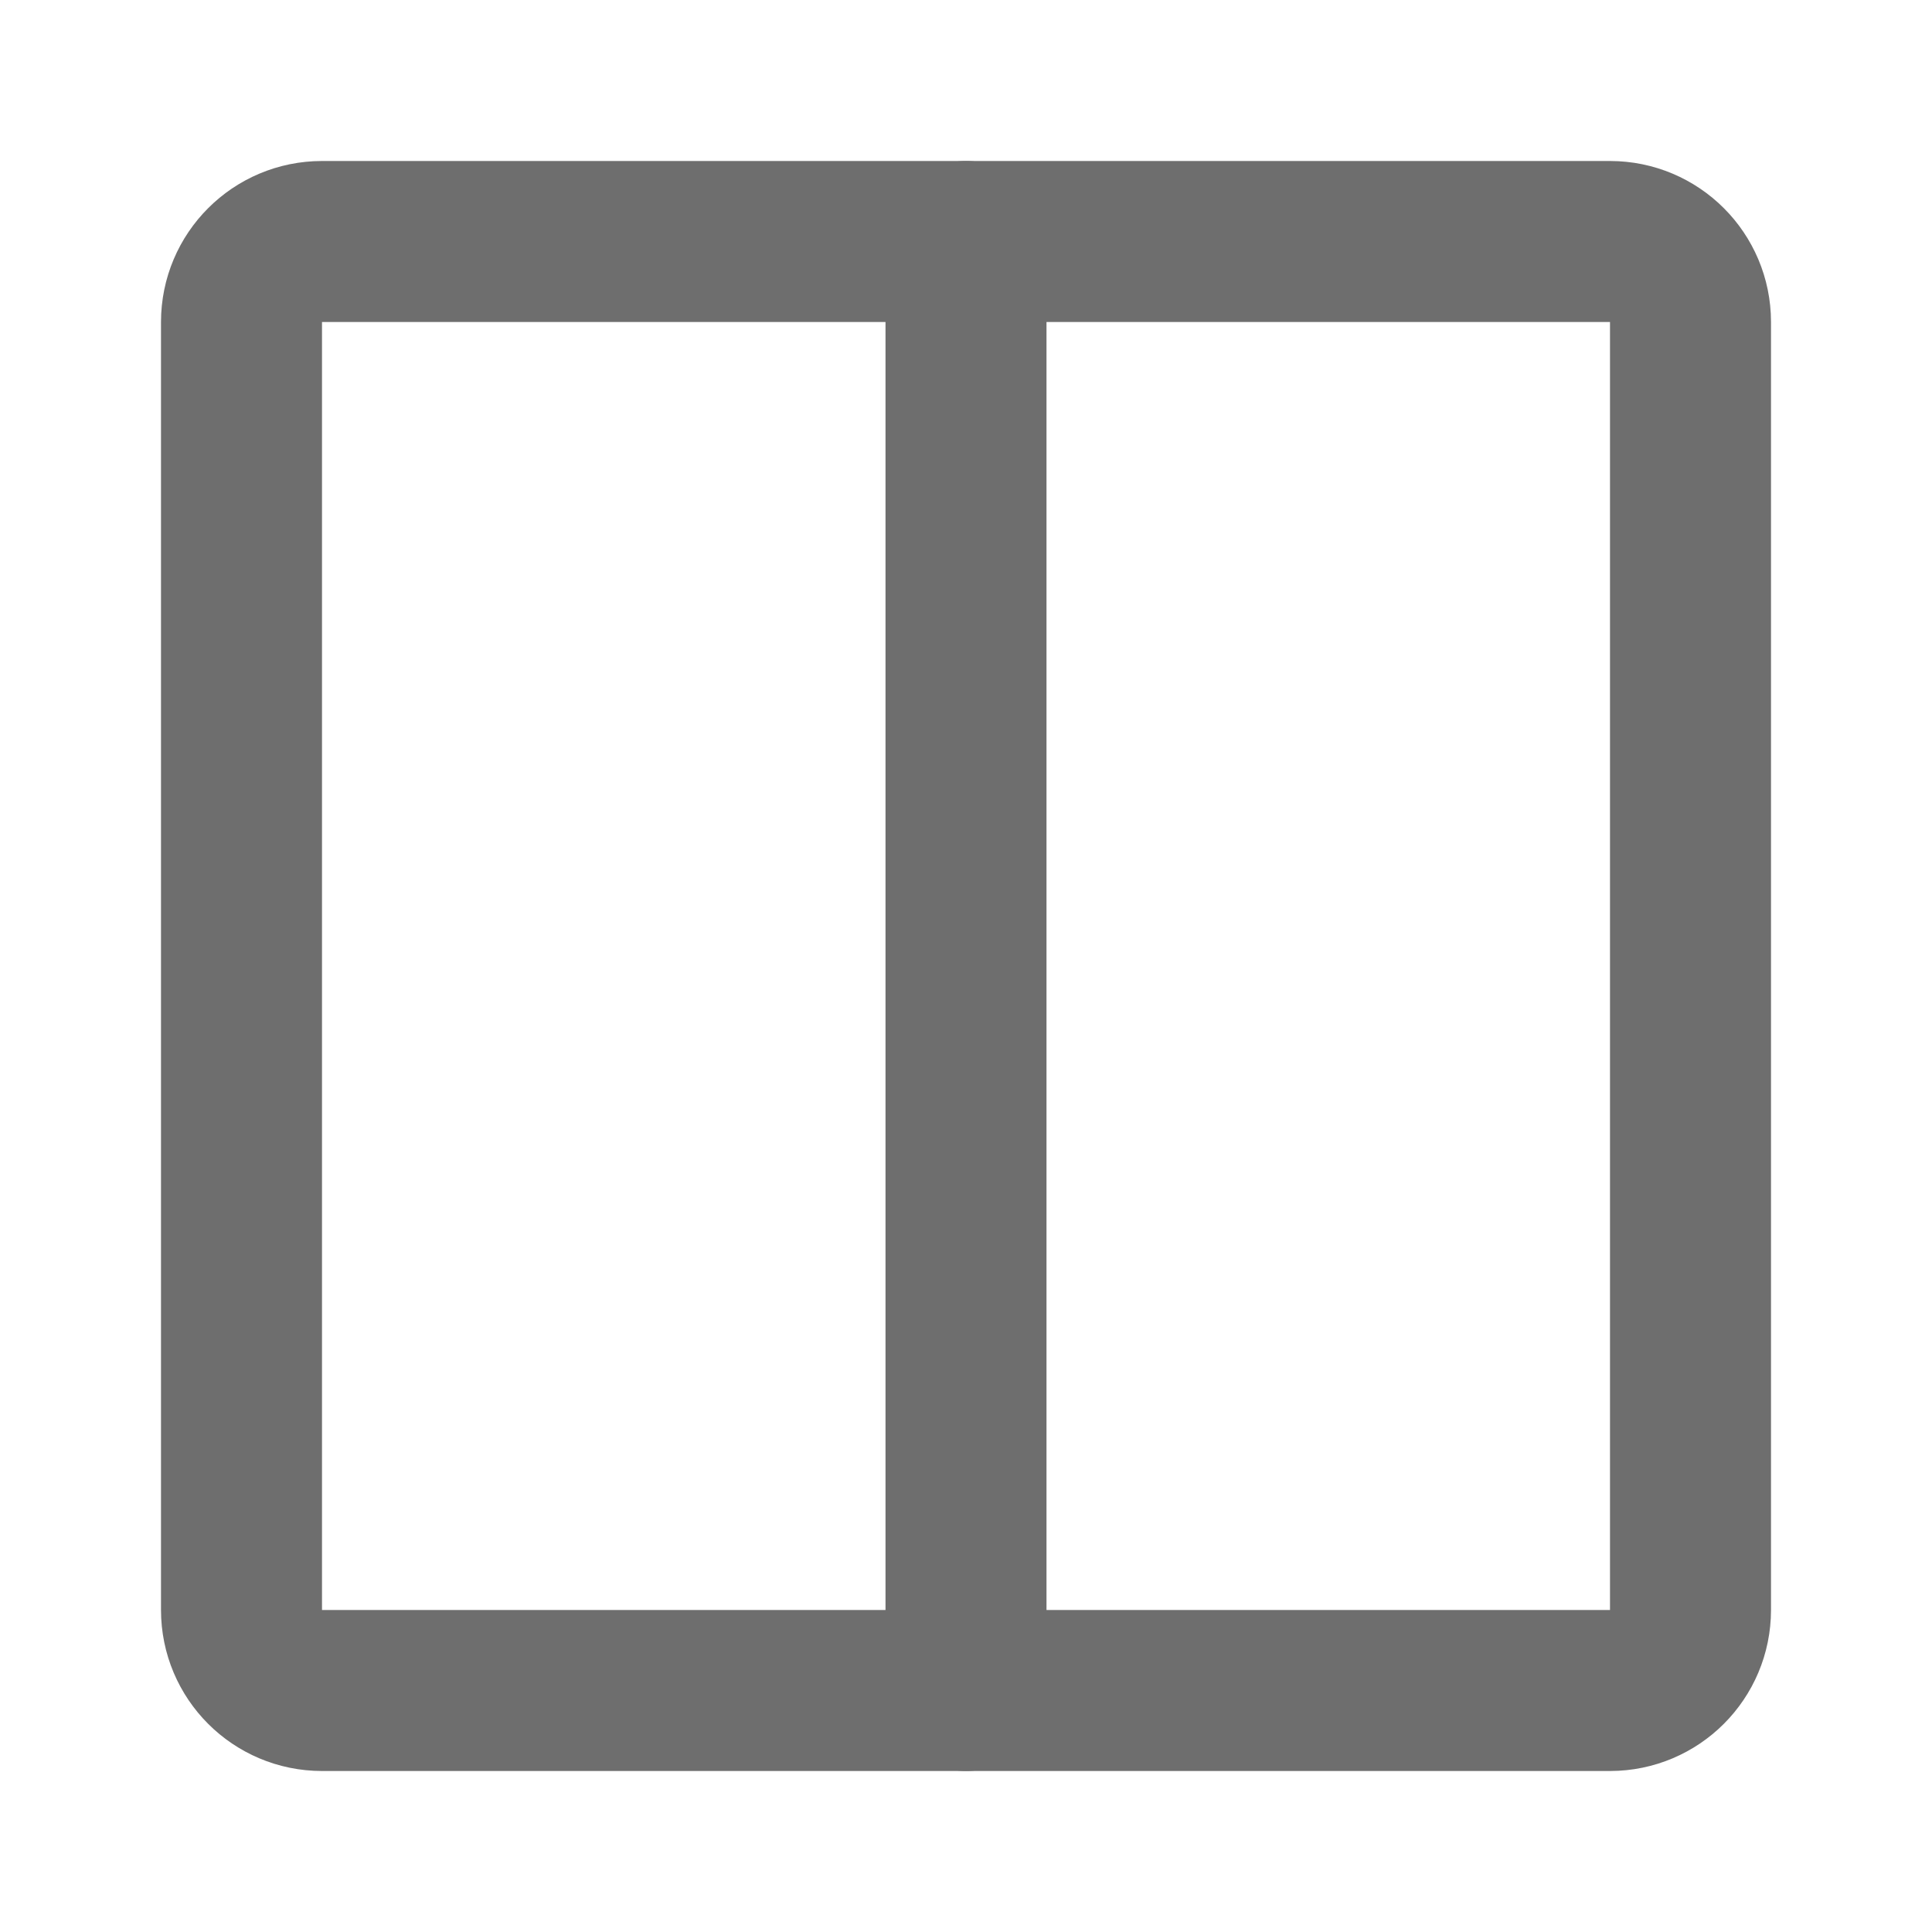
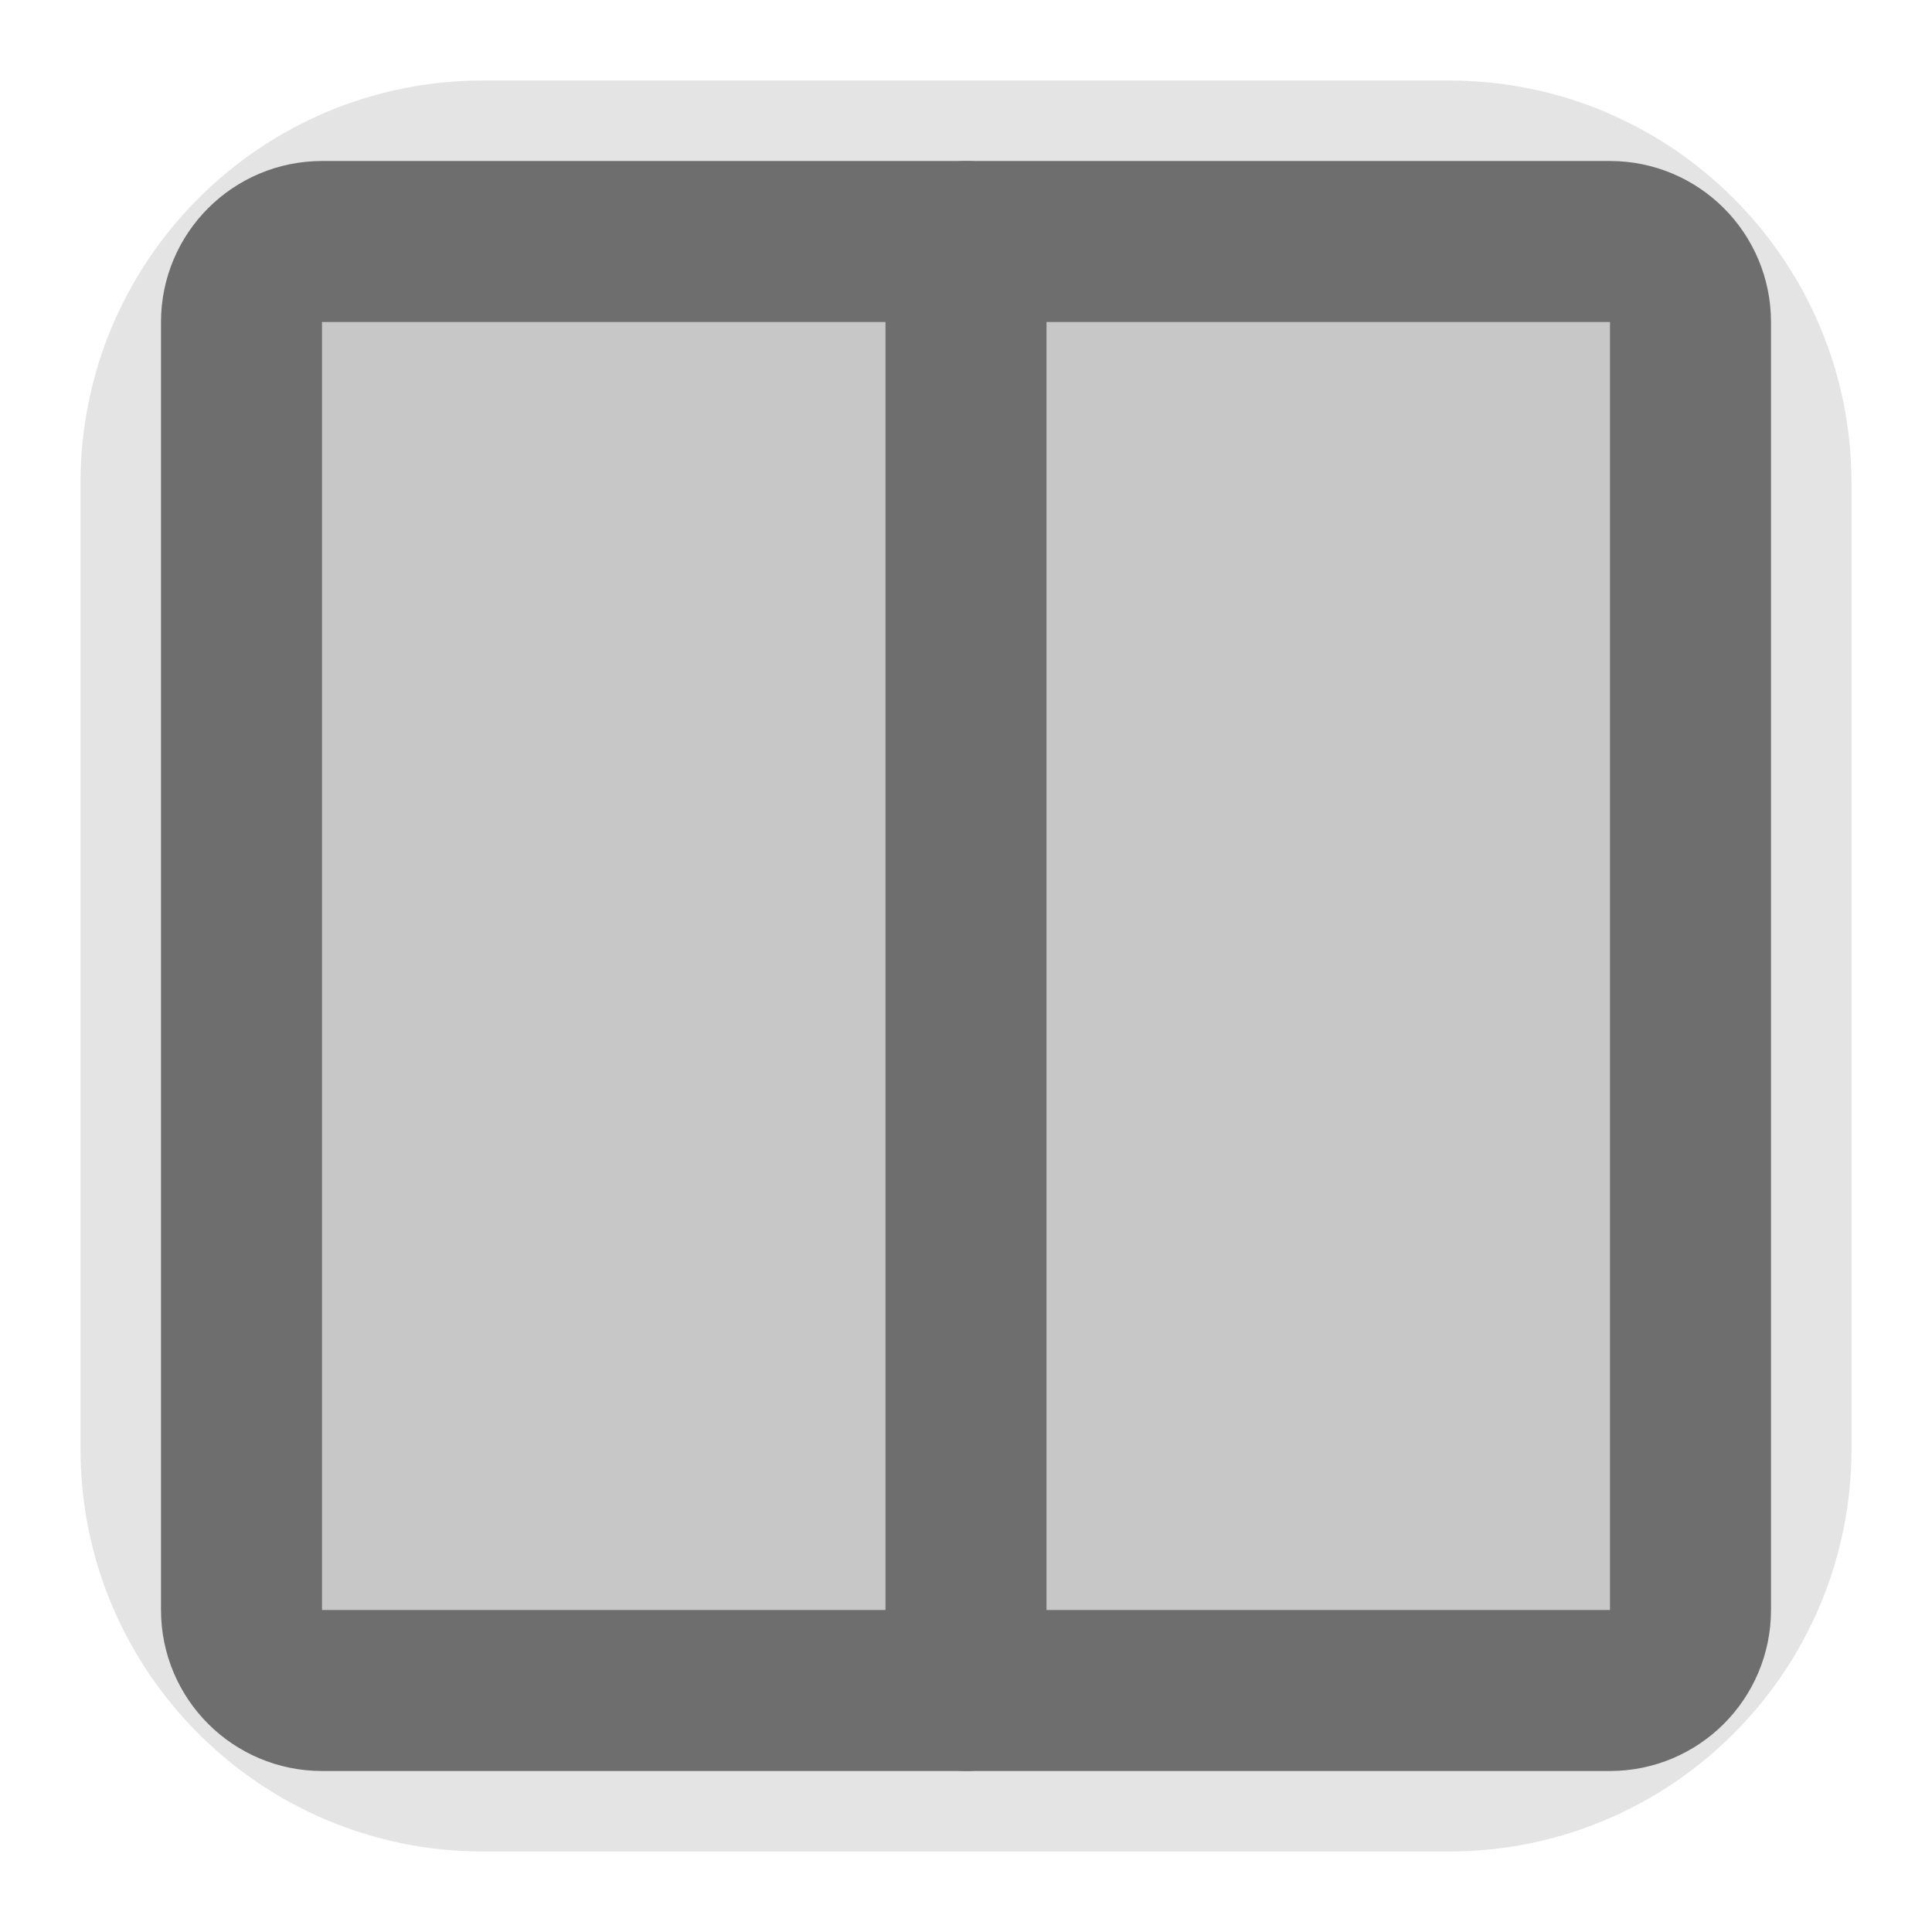
<svg xmlns="http://www.w3.org/2000/svg" width="24" height="24" viewBox="0 0 24 24" fill="none" stroke="#6e6e6e" stroke-width="2" stroke-linecap="round" stroke-linejoin="round">
-   <path d="M3 4a1 1 0 0 1 1 -1h16a1 1 0 0 1 1 1v16a1 1 0 0 1 -1 1h-16a1 1 0 0 1 -1 -1v-16" />
+   <rect x="1" y="1" width="22" height="22" rx="5" fill="#6e6e6e" fill-opacity="0.18" stroke="none" />
+   <path d="M3 4a1 1 0 0 1 1 -1h16a1 1 0 0 1 1 1v16a1 1 0 0 1 -1 1h-16a1 1 0 0 1 -1 -1v-16" fill="#6e6e6e" fill-opacity="0.24" />
  <path d="M12 3v18" />
</svg>
